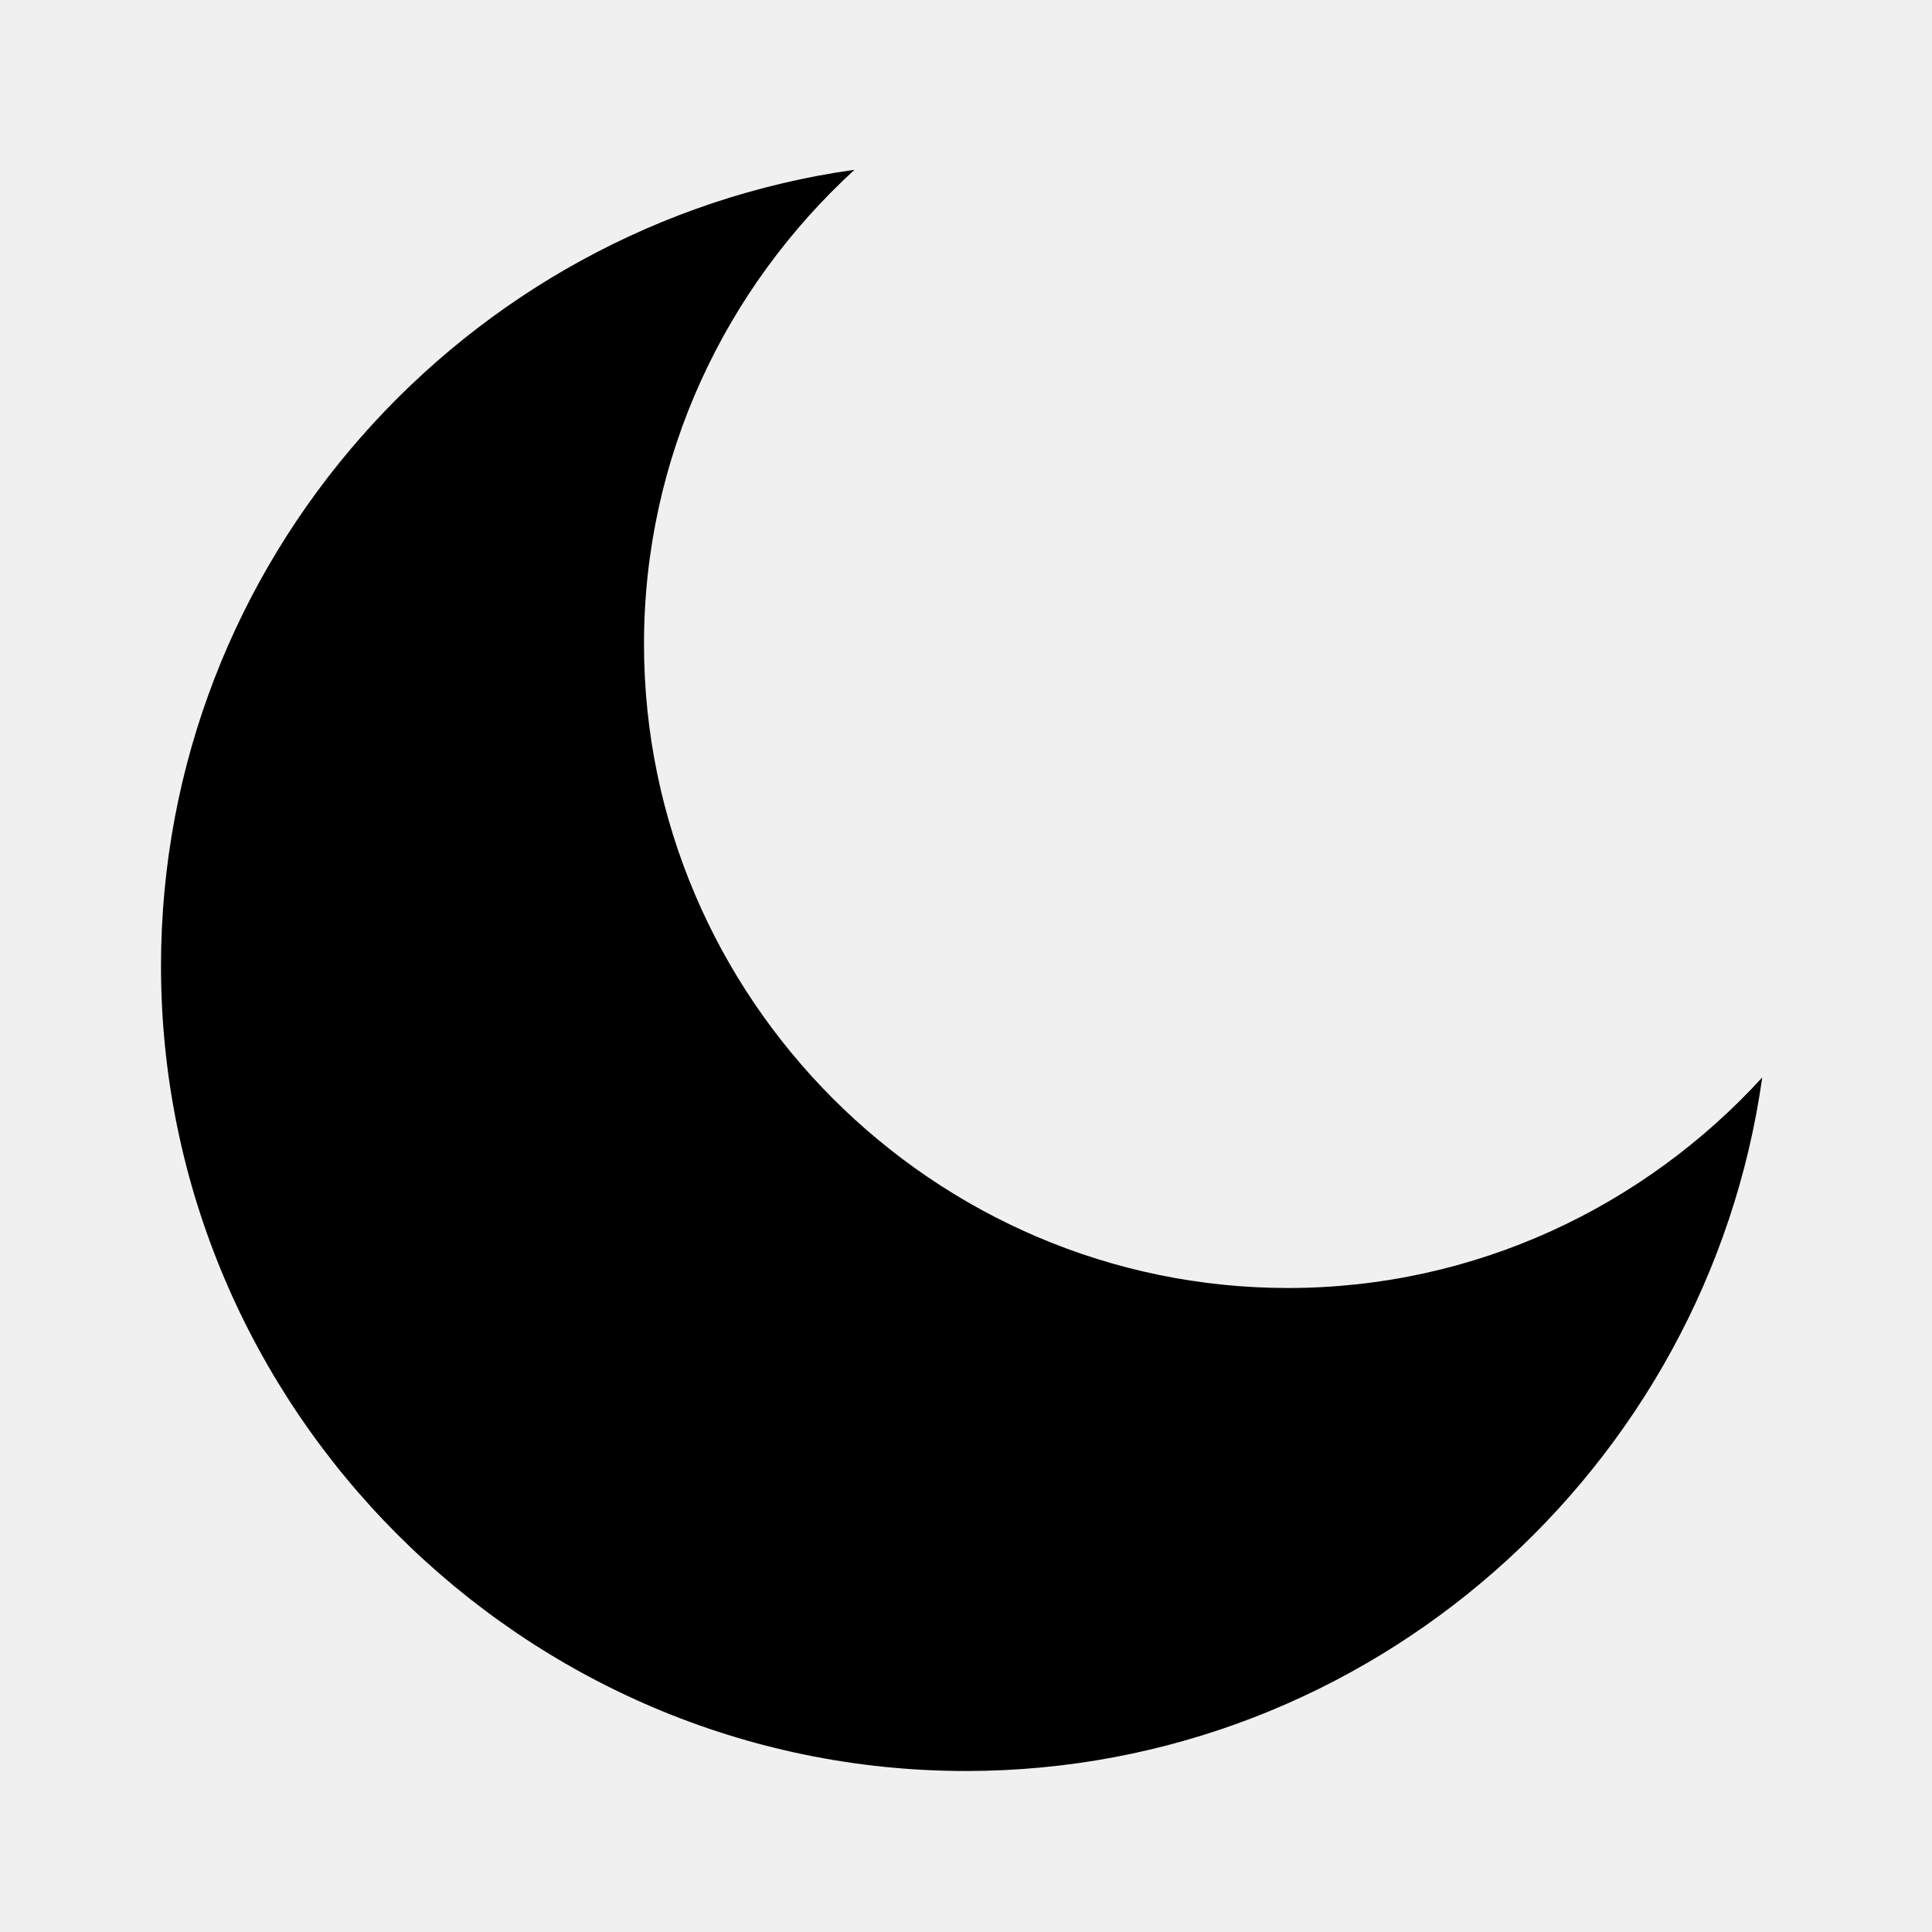
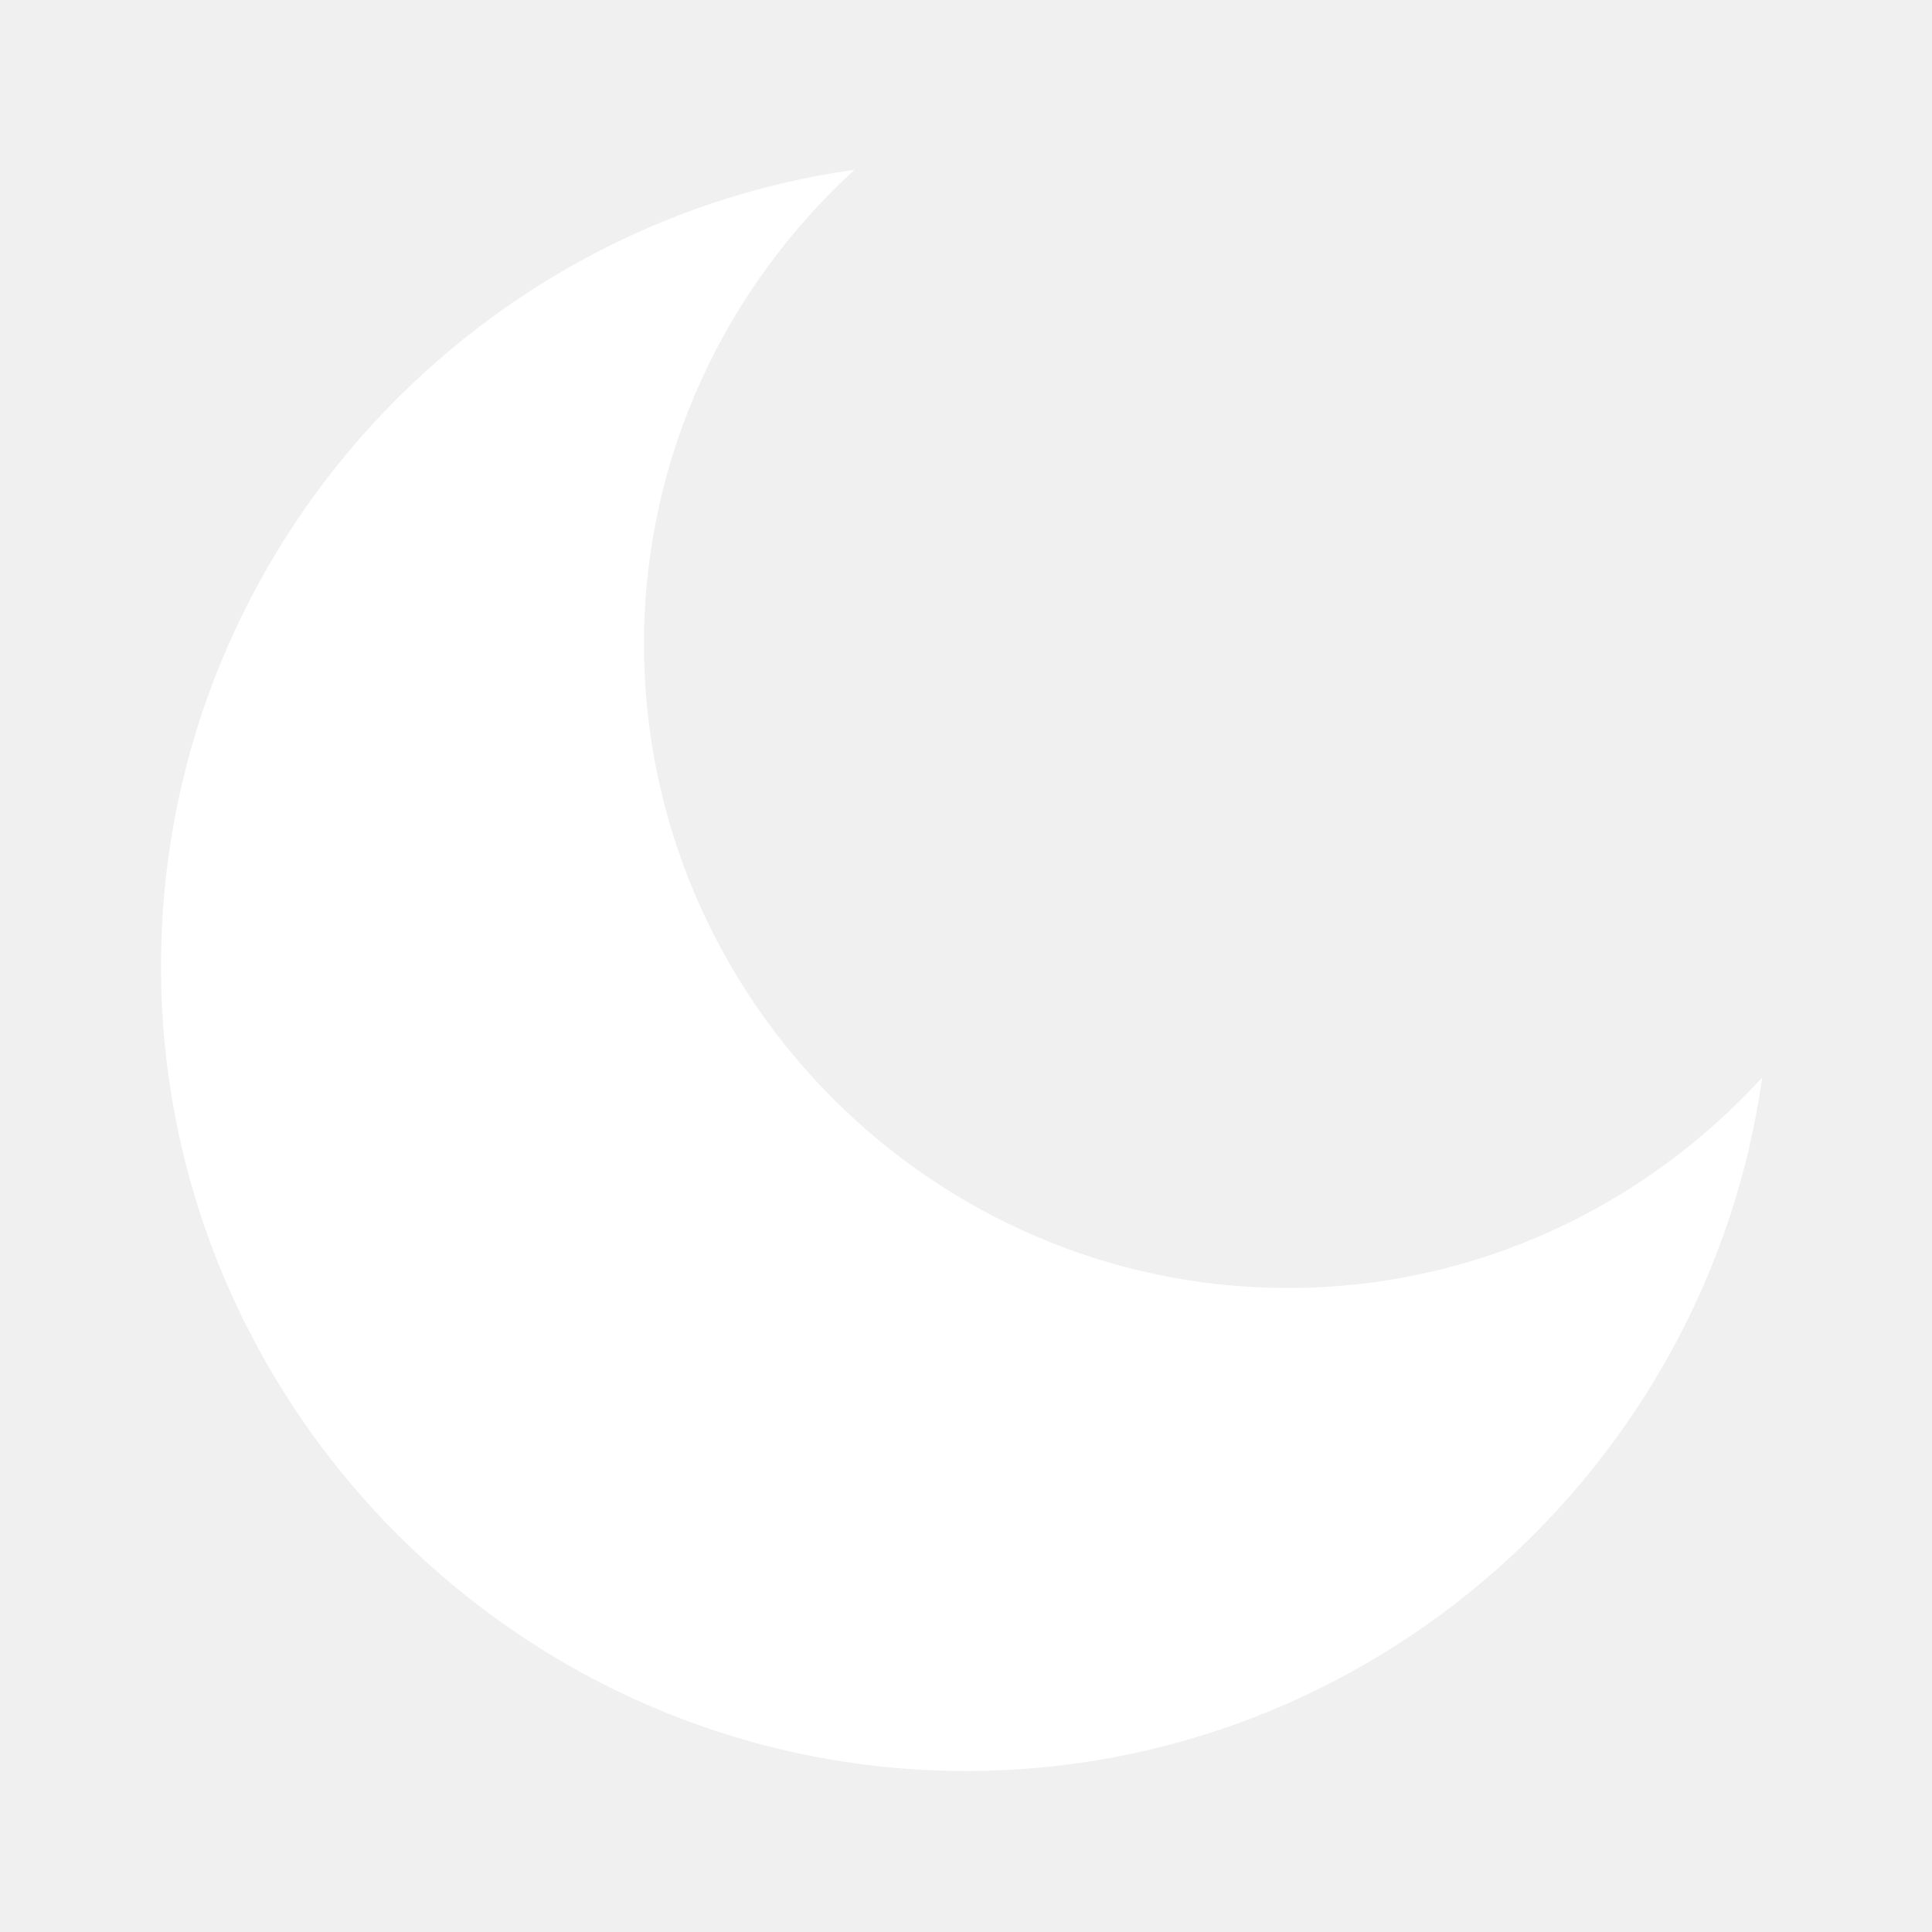
<svg xmlns="http://www.w3.org/2000/svg" width="24" height="24" enable-background="new 0 0 24 24" version="1.1" viewBox="0 0 24 24">
  <rect width="24" height="24" fill="none" />
-   <path d="m10.615 2.109c-4.849 0.681-8.615 4.862-8.615 9.891 0 5.5 4.5 10 10 10 5.029 0 9.21-3.766 9.891-8.615-1.465 1.601-3.562 2.615-5.891 2.615-4.4 0-8-3.6-8-8 0-2.328 1.014-4.425 2.615-5.891z" />
+   <path d="m10.615 2.109c-4.849 0.681-8.615 4.862-8.615 9.891 0 5.5 4.5 10 10 10 5.029 0 9.21-3.766 9.891-8.615-1.465 1.601-3.562 2.615-5.891 2.615-4.4 0-8-3.6-8-8 0-2.328 1.014-4.425 2.615-5.891z" fill="#ffffff" />
</svg>
